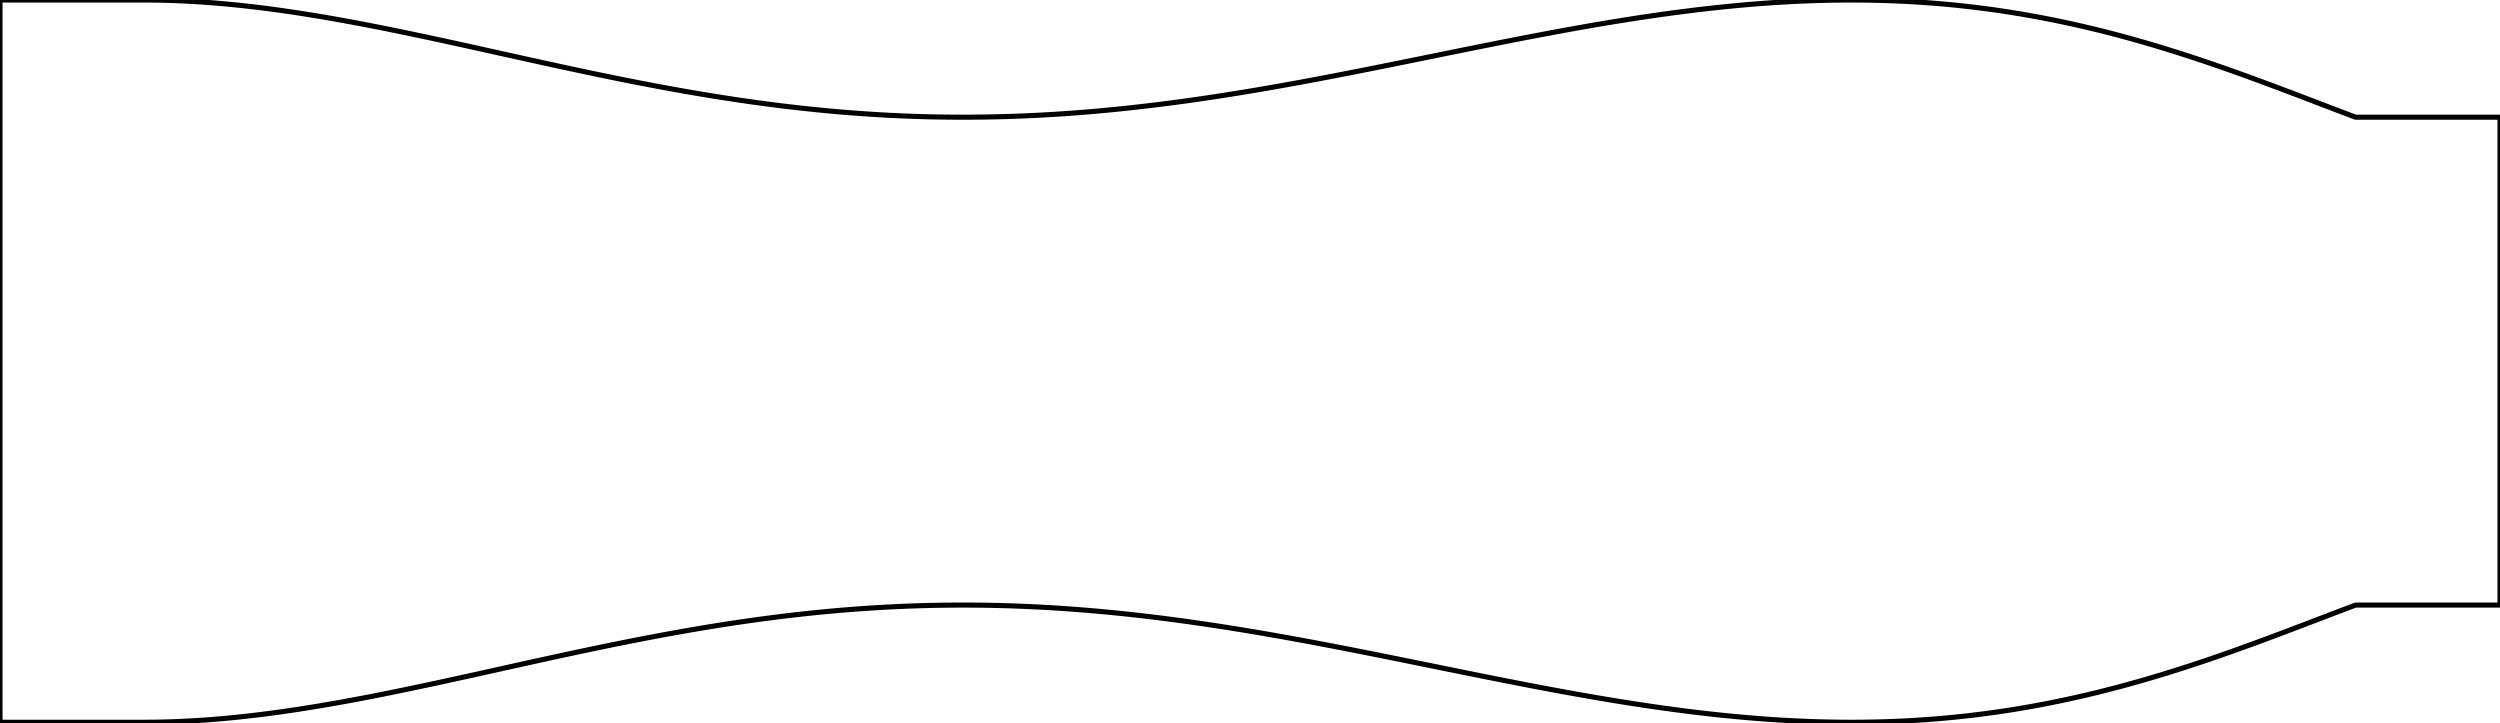
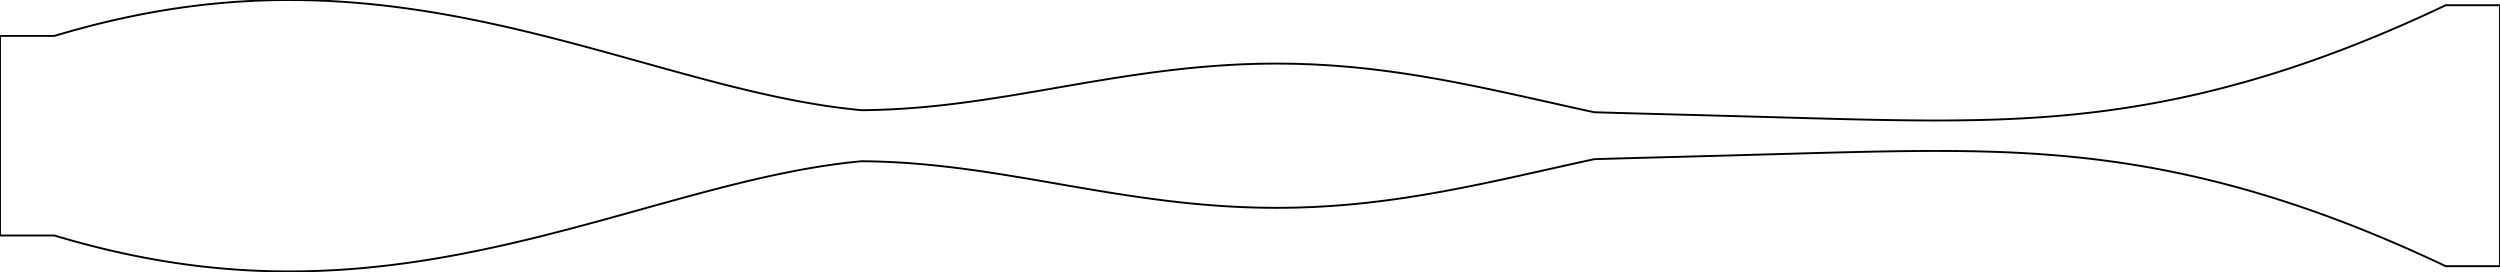
- <svg xmlns="http://www.w3.org/2000/svg" width="490.587" height="141.732">
-   <polyline points="0,0 28.346,0 29.371,0.004 30.398,0.015 31.427,0.033 32.459,0.058 33.494,0.088 34.531,0.126 35.57,0.17 36.612,0.22 37.656,0.276 38.703,0.339 39.752,0.408 40.803,0.483 41.857,0.564 42.913,0.651 43.971,0.744 45.032,0.843 46.095,0.948 47.16,1.058 48.228,1.174 49.297,1.295 50.369,1.422 51.443,1.554 52.52,1.691 53.598,1.834 54.678,1.981 55.761,2.134 56.846,2.291 57.933,2.453 59.022,2.619 60.113,2.791 61.206,2.966 62.301,3.146 63.398,3.33 64.497,3.518 65.598,3.711 66.701,3.907 67.806,4.107 68.913,4.31 70.022,4.517 71.133,4.728 72.246,4.941 73.36,5.159 74.476,5.378 75.594,5.601 76.714,5.827 77.836,6.056 78.96,6.287 80.085,6.52 81.212,6.756 82.341,6.994 83.471,7.234 84.603,7.476 85.737,7.72 86.872,7.966 88.01,8.213 89.148,8.462 90.288,8.712 91.43,8.963 92.574,9.215 93.719,9.468 94.865,9.722 96.013,9.977 97.163,10.232 98.314,10.488 99.467,10.744 100.621,11 101.776,11.256 102.933,11.512 104.091,11.768 105.251,12.023 106.412,12.278 107.574,12.533 108.737,12.787 109.902,13.04 111.069,13.292 112.236,13.543 113.405,13.793 114.575,14.041 115.746,14.288 116.918,14.534 118.092,14.778 119.267,15.02 120.443,15.26 121.62,15.499 122.798,15.735 123.977,15.969 125.158,16.201 126.339,16.43 127.522,16.657 128.705,16.881 129.889,17.102 131.075,17.321 132.262,17.536 133.449,17.749 134.637,17.959 135.827,18.165 137.017,18.368 138.208,18.567 139.4,18.764 140.593,18.956 141.787,19.145 142.981,19.33 144.177,19.511 145.373,19.689 146.57,19.862 147.767,20.032 148.966,20.197 150.165,20.358 151.365,20.515 152.565,20.668 153.766,20.816 154.968,20.959 156.171,21.099 157.374,21.233 158.577,21.363 159.781,21.488 160.986,21.609 162.192,21.725 163.398,21.836 164.604,21.942 165.811,22.043 167.018,22.14 168.226,22.231 169.434,22.317 170.643,22.398 171.852,22.475 173.061,22.546 174.271,22.612 175.481,22.672 176.692,22.728 177.903,22.779 179.114,22.824 180.325,22.864 181.537,22.899 182.749,22.928 183.961,22.953 185.173,22.972 186.386,22.985 187.599,22.994 188.811,22.997 190.024,22.996 191.238,22.988 192.451,22.976 193.664,22.959 194.878,22.936 196.091,22.908 197.305,22.875 198.518,22.837 199.732,22.794 200.946,22.745 202.159,22.692 203.373,22.634 204.586,22.57 205.799,22.502 207.013,22.428 208.226,22.35 209.439,22.267 210.652,22.18 211.864,22.087 213.077,21.99 214.289,21.888 215.501,21.782 216.713,21.671 217.925,21.555 219.136,21.435 220.347,21.311 221.558,21.182 222.768,21.049 223.979,20.912 225.188,20.771 226.398,20.626 227.607,20.477 228.815,20.323 230.024,20.166 231.231,20.006 232.439,19.841 233.645,19.673 234.852,19.501 236.058,19.326 237.263,19.148 238.468,18.966 239.672,18.781 240.875,18.593 242.078,18.401 243.281,18.207 244.483,18.01 245.684,17.81 246.884,17.608 248.084,17.402 249.283,17.195 250.482,16.985 251.679,16.772 252.876,16.557 254.072,16.34 255.268,16.122 256.462,15.901 257.656,15.678 258.849,15.453 260.042,15.227 261.233,15 262.423,14.77 263.613,14.54 264.801,14.308 265.989,14.075 267.176,13.841 268.362,13.606 269.547,13.37 270.731,13.133 271.913,12.896 273.095,12.658 274.276,12.42 275.456,12.181 276.634,11.943 277.812,11.704 278.988,11.464 280.164,11.225 281.338,10.987 282.511,10.748 283.683,10.51 284.854,10.272 286.023,10.035 287.192,9.798 288.359,9.562 289.525,9.328 290.689,9.094 291.853,8.861 293.014,8.629 294.175,8.399 295.335,8.169 296.493,7.942 297.649,7.716 298.805,7.491 299.959,7.268 301.111,7.048 302.262,6.829 303.412,6.612 304.56,6.397 305.707,6.184 306.852,5.974 307.996,5.766 309.138,5.56 310.279,5.357 311.418,5.157 312.555,4.959 313.692,4.765 314.826,4.573 315.959,4.384 317.09,4.198 318.22,4.015 319.348,3.836 320.474,3.659 321.599,3.486 322.721,3.317 323.843,3.151 324.962,2.989 326.08,2.83 327.196,2.675 328.31,2.523 329.423,2.376 330.533,2.233 331.642,2.093 332.749,1.958 333.854,1.826 334.958,1.699 336.059,1.576 337.159,1.457 338.256,1.343 339.352,1.233 340.446,1.127 341.538,1.026 342.628,0.929 343.716,0.837 344.802,0.749 345.886,0.666 346.968,0.588 348.048,0.515 349.126,0.446 350.202,0.382 351.276,0.323 352.348,0.269 353.417,0.22 354.485,0.175 355.55,0.136 356.614,0.101 357.675,0.072 358.734,0.047 359.791,0.028 360.846,0.013 361.898,0.004 362.949,0 363.997,0.001 365.043,0.007 366.086,0.018 367.128,0.034 368.167,0.056 369.204,0.082 370.238,0.114 371.271,0.15 372.301,0.192 373.328,0.239 374.354,0.291 375.377,0.349 376.397,0.411 377.416,0.478 378.431,0.551 379.445,0.628 380.456,0.711 381.465,0.799 382.471,0.891 383.475,0.989 384.476,1.092 385.475,1.199 386.471,1.312 387.466,1.429 388.457,1.552 389.446,1.679 390.433,1.81 391.417,1.947 392.398,2.088 393.377,2.235 394.353,2.385 395.327,2.541 396.299,2.7 397.267,2.865 398.233,3.034 399.197,3.207 400.158,3.385 401.116,3.567 402.072,3.753 403.025,3.943 403.976,4.138 404.924,4.337 405.869,4.539 406.812,4.746 407.752,4.957 408.689,5.171 409.623,5.39 410.555,5.612 411.485,5.838 412.411,6.067 413.335,6.3 414.256,6.536 415.175,6.776 416.091,7.019 417.004,7.266 417.914,7.515 418.822,7.768 419.727,8.023 420.629,8.282 421.528,8.543 422.425,8.808 423.319,9.075 424.21,9.344 425.099,9.616 425.984,9.891 426.867,10.168 427.748,10.447 428.625,10.729 429.5,11.012 430.372,11.298 431.241,11.585 432.107,11.875 432.971,12.166 433.832,12.458 434.69,12.753 435.545,13.049 436.397,13.346 437.247,13.644 438.094,13.944 438.939,14.245 439.78,14.546 440.619,14.849 441.455,15.153 442.288,15.457 443.119,15.762 443.946,16.067 444.771,16.373 445.594,16.679 446.413,16.985 447.23,17.291 448.044,17.598 448.855,17.904 449.664,18.21 450.47,18.516 451.273,18.821 452.074,19.126 452.872,19.43 453.667,19.734 454.459,20.037 455.249,20.339 456.036,20.64 456.821,20.939 457.603,21.238 458.382,21.535 459.159,21.831 459.933,22.125 460.705,22.418 461.474,22.709 462.24,22.997 490.587,22.997 490.587,118.735 462.24,118.735 461.474,119.024 460.705,119.315 459.933,119.607 459.159,119.901 458.382,120.197 457.603,120.494 456.821,120.793 456.036,121.093 455.249,121.394 454.459,121.695 453.667,121.998 452.872,122.302 452.074,122.606 451.273,122.911 450.47,123.216 449.664,123.522 448.855,123.828 448.044,124.135 447.23,124.441 446.413,124.747 445.594,125.054 444.771,125.36 443.946,125.665 443.119,125.971 442.288,126.275 441.455,126.58 440.619,126.883 439.78,127.186 438.939,127.487 438.094,127.788 437.247,128.088 436.397,128.386 435.545,128.684 434.69,128.979 433.832,129.274 432.971,129.566 432.107,129.858 431.241,130.147 430.372,130.435 429.5,130.72 428.625,131.004 427.748,131.285 426.867,131.564 425.984,131.841 425.099,132.116 424.21,132.388 423.319,132.658 422.425,132.924 421.528,133.189 420.629,133.45 419.727,133.709 418.822,133.964 417.914,134.217 417.004,134.467 416.091,134.713 415.175,134.956 414.256,135.196 413.335,135.432 412.411,135.665 411.485,135.895 410.555,136.12 409.623,136.343 408.689,136.561 407.752,136.775 406.812,136.986 405.869,137.193 404.924,137.396 403.976,137.594 403.025,137.789 402.072,137.98 401.116,138.166 400.158,138.348 399.197,138.525 398.233,138.699 397.267,138.867 396.299,139.032 395.327,139.192 394.353,139.347 393.377,139.498 392.398,139.644 391.417,139.785 390.433,139.922 389.446,140.054 388.457,140.181 387.466,140.303 386.471,140.42 385.475,140.533 384.476,140.64 383.475,140.743 382.471,140.841 381.465,140.933 380.456,141.021 379.445,141.104 378.431,141.181 377.416,141.254 376.397,141.321 375.377,141.384 374.354,141.441 373.328,141.493 372.301,141.54 371.271,141.582 370.238,141.619 369.204,141.65 368.167,141.677 367.128,141.698 366.086,141.714 365.043,141.725 363.997,141.731 362.949,141.732 361.898,141.728 360.846,141.719 359.791,141.704 358.734,141.685 357.675,141.66 356.614,141.631 355.55,141.596 354.485,141.557 353.417,141.513 352.348,141.463 351.276,141.409 350.202,141.35 349.126,141.286 348.048,141.217 346.968,141.144 345.886,141.066 344.802,140.983 343.716,140.895 342.628,140.803 341.538,140.707 340.446,140.605 339.352,140.5 338.256,140.39 337.159,140.275 336.059,140.156 334.958,140.033 333.854,139.906 332.749,139.775 331.642,139.639 330.533,139.5 329.423,139.356 328.31,139.209 327.196,139.057 326.08,138.902 324.962,138.744 323.843,138.581 322.721,138.415 321.599,138.246 320.474,138.073 319.348,137.897 318.22,137.717 317.09,137.534 315.959,137.349 314.826,137.16 313.692,136.968 312.555,136.773 311.418,136.575 310.279,136.375 309.138,136.172 307.996,135.966 306.852,135.758 305.707,135.548 304.56,135.335 303.412,135.121 302.262,134.904 301.111,134.685 299.959,134.464 298.805,134.241 297.649,134.017 296.493,133.791 295.335,133.563 294.175,133.334 293.014,133.103 291.853,132.871 290.689,132.639 289.525,132.405 288.359,132.17 287.192,131.934 286.023,131.697 284.854,131.46 283.683,131.222 282.511,130.984 281.338,130.746 280.164,130.507 278.988,130.268 277.812,130.029 276.634,129.79 275.456,129.551 274.276,129.312 273.095,129.074 271.913,128.836 270.731,128.599 269.547,128.362 268.362,128.126 267.176,127.891 265.989,127.657 264.801,127.424 263.613,127.192 262.423,126.962 261.233,126.733 260.042,126.505 258.849,126.279 257.656,126.054 256.462,125.832 255.268,125.611 254.072,125.392 252.876,125.175 251.679,124.96 250.482,124.748 249.283,124.537 248.084,124.33 246.884,124.124 245.684,123.922 244.483,123.722 243.281,123.525 242.078,123.331 240.875,123.139 239.672,122.951 238.468,122.766 237.263,122.585 236.058,122.406 234.852,122.231 233.645,122.059 232.439,121.891 231.231,121.727 230.024,121.566 228.815,121.409 227.607,121.256 226.398,121.106 225.188,120.961 223.979,120.82 222.768,120.683 221.558,120.55 220.347,120.421 219.136,120.297 217.925,120.177 216.713,120.062 215.501,119.951 214.289,119.844 213.077,119.742 211.864,119.645 210.652,119.552 209.439,119.465 208.226,119.382 207.013,119.304 205.799,119.23 204.586,119.162 203.373,119.099 202.159,119.04 200.946,118.987 199.732,118.939 198.518,118.895 197.305,118.857 196.091,118.824 194.878,118.796 193.664,118.773 192.451,118.756 191.238,118.744 190.024,118.737 188.811,118.735 187.599,118.738 186.386,118.747 185.173,118.76 183.961,118.78 182.749,118.804 181.537,118.834 180.325,118.868 179.114,118.908 177.903,118.954 176.692,119.004 175.481,119.06 174.271,119.121 173.061,119.186 171.852,119.257 170.643,119.334 169.434,119.415 168.226,119.501 167.018,119.593 165.811,119.689 164.604,119.79 163.398,119.896 162.192,120.007 160.986,120.123 159.781,120.244 158.577,120.369 157.374,120.499 156.171,120.634 154.968,120.773 153.766,120.916 152.565,121.065 151.365,121.217 150.165,121.374 148.966,121.535 147.767,121.701 146.57,121.87 145.373,122.043 144.177,122.221 142.981,122.402 141.787,122.587 140.593,122.776 139.4,122.969 138.208,123.165 137.017,123.364 135.827,123.567 134.637,123.774 133.449,123.983 132.262,124.196 131.075,124.411 129.889,124.63 128.705,124.851 127.522,125.076 126.339,125.302 125.158,125.532 123.977,125.763 122.798,125.997 121.62,126.234 120.443,126.472 119.267,126.712 118.092,126.954 116.918,127.198 115.746,127.444 114.575,127.691 113.405,127.939 112.236,128.189 111.069,128.44 109.902,128.692 108.737,128.945 107.574,129.199 106.412,129.454 105.251,129.709 104.091,129.964 102.933,130.22 101.776,130.476 100.621,130.732 99.467,130.988 98.314,131.244 97.163,131.5 96.013,131.755 94.865,132.01 93.719,132.264 92.574,132.517 91.43,132.769 90.288,133.02 89.148,133.27 88.01,133.519 86.872,133.766 85.737,134.012 84.603,134.256 83.471,134.498 82.341,134.738 81.212,134.976 80.085,135.212 78.96,135.445 77.836,135.676 76.714,135.905 75.594,136.131 74.476,136.354 73.36,136.574 72.246,136.791 71.133,137.005 70.022,137.215 68.913,137.422 67.806,137.625 66.701,137.825 65.598,138.022 64.497,138.214 63.398,138.402 62.301,138.586 61.206,138.766 60.113,138.941 59.022,139.113 57.933,139.279 56.846,139.441 55.761,139.599 54.678,139.751 53.598,139.898 52.52,140.041 51.443,140.178 50.369,140.31 49.297,140.437 48.228,140.558 47.16,140.674 46.095,140.784 45.032,140.889 43.971,140.988 42.913,141.081 41.857,141.168 40.803,141.249 39.752,141.324 38.703,141.393 37.656,141.456 36.612,141.512 35.57,141.563 34.531,141.607 33.494,141.644 32.459,141.675 31.427,141.699 30.398,141.717 29.371,141.728 28.346,141.732 0,141.732 0,0" stroke="black" fill="none" />
+ <svg xmlns="http://www.w3.org/2000/svg" width="1305.482" height="141.732">
+   <polyline points="0,18.761 28.346,18.761 31.525,17.823 34.721,16.901 37.936,15.996 41.168,15.108 44.418,14.24 47.684,13.39 50.966,12.561 54.264,11.753 57.577,10.967 60.904,10.204 64.246,9.464 67.602,8.748 70.971,8.056 74.353,7.39 77.748,6.749 81.154,6.135 84.571,5.548 88,4.989 91.439,4.457 94.888,3.954 98.347,3.48 101.814,3.035 105.291,2.619 108.775,2.233 112.267,1.878 115.767,1.552 119.273,1.258 122.786,0.994 126.304,0.761 129.827,0.559 133.356,0.388 136.889,0.248 140.426,0.14 143.967,0.062 147.51,0.015 151.056,0 154.605,0.015 158.155,0.061 161.707,0.138 165.259,0.245 168.811,0.382 172.364,0.549 175.916,0.745 179.467,0.97 183.017,1.224 186.565,1.507 190.11,1.817 193.653,2.155 197.193,2.52 200.729,2.912 204.261,3.329 207.789,3.772 211.312,4.24 214.83,4.732 218.342,5.248 221.847,5.787 225.347,6.348 228.839,6.931 232.324,7.535 235.802,8.16 239.271,8.803 242.732,9.466 246.183,10.147 249.626,10.845 253.058,11.559 256.481,12.29 259.893,13.035 263.294,13.794 266.684,14.567 270.063,15.352 273.429,16.148 276.784,16.956 280.125,17.773 283.454,18.599 286.769,19.433 290.07,20.275 293.358,21.123 296.631,21.977 299.89,22.836 303.133,23.699 306.362,24.564 309.574,25.432 312.771,26.302 315.952,27.172 319.117,28.042 322.264,28.91 325.395,29.777 328.509,30.642 331.605,31.503 334.684,32.36 337.745,33.212 340.788,34.058 343.813,34.898 346.819,35.731 349.807,36.556 352.776,37.373 355.726,38.181 358.657,38.979 361.57,39.767 364.462,40.544 367.336,41.31 370.191,42.064 373.026,42.805 375.842,43.533 378.638,44.248 381.416,44.949 384.173,45.636 386.912,46.307 389.631,46.964 392.332,47.605 395.013,48.23 397.676,48.839 400.32,49.432 402.947,50.008 405.554,50.566 408.144,51.108 410.717,51.632 413.272,52.138 415.811,52.627 418.333,53.098 420.84,53.55 423.331,53.985 425.807,54.401 428.268,54.798 430.716,55.177 433.151,55.538 435.573,55.88 437.983,56.203 440.383,56.508 442.772,56.794 445.152,57.061 447.524,57.31 449.887,57.54 452.245,57.513 454.597,57.471 456.944,57.415 459.288,57.344 461.629,57.26 463.969,57.161 466.307,57.048 468.646,56.922 470.986,56.781 473.327,56.627 475.671,56.459 478.018,56.277 480.369,56.083 482.724,55.875 485.086,55.654 487.453,55.42 489.826,55.174 492.207,54.914 494.596,54.643 496.993,54.359 499.399,54.064 501.815,53.757 504.24,53.438 506.675,53.108 509.122,52.768 511.579,52.417 514.047,52.055 516.527,51.684 519.019,51.303 521.524,50.913 524.041,50.515 526.57,50.108 529.113,49.693 531.669,49.271 534.238,48.842 536.821,48.407 539.417,47.966 542.027,47.519 544.651,47.068 547.289,46.613 549.941,46.154 552.607,45.693 555.287,45.229 557.981,44.763 560.689,44.297 563.411,43.83 566.147,43.364 568.897,42.9 571.661,42.437 574.439,41.977 577.231,41.52 580.037,41.068 582.856,40.621 585.688,40.18 588.534,39.745 591.394,39.317 594.266,38.898 597.152,38.488 600.05,38.087 602.961,37.698 605.884,37.319 608.82,36.953 611.768,36.599 614.728,36.259 617.699,35.933 620.682,35.623 623.677,35.328 626.682,35.05 629.698,34.789 632.726,34.546 635.763,34.321 638.811,34.115 641.868,33.929 644.935,33.764 648.012,33.619 651.098,33.495 654.192,33.393 657.296,33.313 660.407,33.256 663.527,33.221 666.655,33.21 669.79,33.223 672.932,33.259 676.082,33.319 679.238,33.403 682.4,33.511 685.569,33.643 688.743,33.8 691.923,33.981 695.108,34.186 698.298,34.416 701.493,34.669 704.692,34.946 707.894,35.246 711.101,35.57 714.311,35.916 717.524,36.285 720.739,36.676 723.957,37.089 727.178,37.523 730.399,37.977 733.623,38.451 736.847,38.945 740.072,39.457 743.298,39.987 746.524,40.535 749.75,41.099 752.975,41.679 756.2,42.273 759.423,42.882 762.645,43.504 765.865,44.138 769.084,44.783 772.299,45.439 775.512,46.104 778.722,46.778 781.929,47.459 785.131,48.148 788.33,48.842 791.525,49.54 794.714,50.242 797.899,50.947 801.078,51.654 804.252,52.361 807.42,53.069 810.582,53.775 813.737,54.479 816.885,55.18 820.026,55.878 823.159,56.571 826.285,57.258 829.402,57.939 832.511,58.612 835.612,58.706 838.703,58.797 841.787,58.887 844.862,58.975 847.929,59.061 850.988,59.147 854.04,59.23 857.083,59.313 860.119,59.396 863.147,59.477 866.168,59.558 869.181,59.639 872.186,59.719 875.184,59.799 878.174,59.879 881.157,59.958 884.133,60.038 887.101,60.118 890.061,60.198 893.014,60.278 895.96,60.358 898.898,60.438 901.828,60.519 904.75,60.6 907.666,60.681 910.573,60.762 913.473,60.843 916.365,60.925 919.249,61.006 922.125,61.087 924.994,61.168 927.855,61.249 930.708,61.33 933.554,61.411 936.392,61.491 939.222,61.57 942.044,61.649 944.86,61.727 947.667,61.804 950.467,61.88 953.26,61.955 956.045,62.028 958.824,62.1 961.596,62.17 964.361,62.238 967.119,62.304 969.871,62.369 972.617,62.43 975.357,62.489 978.092,62.545 980.822,62.599 983.547,62.648 986.267,62.695 988.984,62.737 991.696,62.776 994.406,62.811 997.113,62.841 999.818,62.866 1002.522,62.887 1005.224,62.902 1007.927,62.911 1010.63,62.915 1013.333,62.913 1016.039,62.904 1018.748,62.888 1021.46,62.865 1024.176,62.835 1026.898,62.797 1029.626,62.75 1032.361,62.695 1035.104,62.63 1037.857,62.556 1040.62,62.473 1043.395,62.378 1046.182,62.273 1048.983,62.156 1051.798,62.027 1054.63,61.886 1057.48,61.731 1060.349,61.563 1063.237,61.38 1066.148,61.181 1069.081,60.967 1072.038,60.737 1075.021,60.488 1078.031,60.222 1081.07,59.936 1084.139,59.631 1087.239,59.304 1090.372,58.956 1093.54,58.585 1096.743,58.19 1099.985,57.769 1103.264,57.323 1106.585,56.849 1109.948,56.347 1113.354,55.815 1116.805,55.251 1120.302,54.656 1123.848,54.026 1127.443,53.361 1131.089,52.659 1134.787,51.919 1138.539,51.139 1142.347,50.318 1146.212,49.453 1150.135,48.543 1154.118,47.587 1158.162,46.583 1162.269,45.528 1166.439,44.421 1170.676,43.261 1174.979,42.044 1179.35,40.769 1183.791,39.435 1188.303,38.038 1192.887,36.578 1197.545,35.051 1202.278,33.456 1207.087,31.791 1211.974,30.054 1216.94,28.241 1221.986,26.352 1227.113,24.383 1232.324,22.334 1237.618,20.2 1242.998,17.98 1248.464,15.673 1254.018,13.275 1259.661,10.785 1265.394,8.199 1271.219,5.517 1277.136,2.736 1305.482,2.736 1305.482,138.996 1277.136,138.996 1271.219,136.215 1265.394,133.533 1259.661,130.948 1254.018,128.457 1248.464,126.059 1242.998,123.752 1237.618,121.532 1232.324,119.399 1227.113,117.349 1221.986,115.38 1216.94,113.491 1211.974,111.678 1207.087,109.941 1202.278,108.276 1197.545,106.681 1192.887,105.154 1188.303,103.694 1183.791,102.297 1179.35,100.963 1174.979,99.688 1170.676,98.472 1166.439,97.311 1162.269,96.204 1158.162,95.149 1154.118,94.145 1150.135,93.189 1146.212,92.279 1142.347,91.415 1138.539,90.593 1134.787,89.813 1131.089,89.073 1127.443,88.371 1123.848,87.706 1120.302,87.077 1116.805,86.481 1113.354,85.918 1109.948,85.385 1106.585,84.883 1103.264,84.409 1099.985,83.963 1096.743,83.543 1093.54,83.147 1090.372,82.776 1087.239,82.428 1084.139,82.101 1081.07,81.796 1078.031,81.51 1075.021,81.244 1072.038,80.996 1069.081,80.765 1066.148,80.551 1063.237,80.353 1060.349,80.169 1057.48,80.001 1054.63,79.846 1051.798,79.705 1048.983,79.576 1046.182,79.459 1043.395,79.354 1040.62,79.26 1037.857,79.176 1035.104,79.102 1032.361,79.037 1029.626,78.982 1026.898,78.936 1024.176,78.897 1021.46,78.867 1018.748,78.844 1016.039,78.828 1013.333,78.82 1010.63,78.817 1007.927,78.821 1005.224,78.83 1002.522,78.846 999.818,78.866 997.113,78.891 994.406,78.921 991.696,78.956 988.984,78.995 986.267,79.037 983.547,79.084 980.822,79.134 978.092,79.187 975.357,79.243 972.617,79.302 969.871,79.364 967.119,79.428 964.361,79.494 961.596,79.562 958.824,79.632 956.045,79.704 953.26,79.778 950.467,79.852 947.667,79.928 944.86,80.005 942.044,80.083 939.222,80.162 936.392,80.242 933.554,80.322 930.708,80.402 927.855,80.483 924.994,80.564 922.125,80.645 919.249,80.726 916.365,80.808 913.473,80.889 910.573,80.97 907.666,81.051 904.75,81.132 901.828,81.213 898.898,81.294 895.96,81.374 893.014,81.454 890.061,81.534 887.101,81.614 884.133,81.694 881.157,81.774 878.174,81.854 875.184,81.933 872.186,82.013 869.181,82.094 866.168,82.174 863.147,82.255 860.119,82.337 857.083,82.419 854.04,82.502 850.988,82.586 847.929,82.671 844.862,82.757 841.787,82.845 838.703,82.935 835.612,83.026 832.511,83.12 829.402,83.793 826.285,84.474 823.159,85.162 820.026,85.854 816.885,86.552 813.737,87.253 810.582,87.957 807.42,88.664 804.252,89.371 801.078,90.079 797.899,90.785 794.714,91.49 791.525,92.192 788.33,92.891 785.131,93.585 781.929,94.273 778.722,94.954 775.512,95.628 772.299,96.293 769.084,96.949 765.865,97.595 762.645,98.229 759.423,98.85 756.2,99.459 752.975,100.054 749.75,100.633 746.524,101.197 743.298,101.745 740.072,102.275 736.847,102.787 733.623,103.281 730.399,103.755 727.178,104.209 723.957,104.643 720.739,105.056 717.524,105.447 714.311,105.816 711.101,106.162 707.894,106.486 704.692,106.787 701.493,107.064 698.298,107.317 695.108,107.546 691.923,107.751 688.743,107.932 685.569,108.089 682.4,108.222 679.238,108.33 676.082,108.414 672.932,108.474 669.79,108.51 666.655,108.522 663.527,108.511 660.407,108.476 657.296,108.419 654.192,108.339 651.098,108.237 648.012,108.113 644.935,107.969 641.868,107.803 638.811,107.617 635.763,107.411 632.726,107.186 629.698,106.943 626.682,106.682 623.677,106.404 620.682,106.109 617.699,105.799 614.728,105.473 611.768,105.133 608.82,104.78 605.884,104.413 602.961,104.035 600.05,103.645 597.152,103.244 594.266,102.834 591.394,102.415 588.534,101.987 585.688,101.553 582.856,101.111 580.037,100.664 577.231,100.212 574.439,99.755 571.661,99.295 568.897,98.832 566.147,98.368 563.411,97.902 560.689,97.435 557.981,96.969 555.287,96.504 552.607,96.04 549.941,95.578 547.289,95.119 544.651,94.664 542.027,94.213 539.417,93.766 536.821,93.325 534.238,92.89 531.669,92.461 529.113,92.039 526.57,91.624 524.041,91.217 521.524,90.819 519.019,90.429 516.527,90.048 514.047,89.677 511.579,89.316 509.122,88.964 506.675,88.624 504.24,88.294 501.815,87.975 499.399,87.668 496.993,87.373 494.596,87.089 492.207,86.818 489.826,86.559 487.453,86.312 485.086,86.078 482.724,85.857 480.369,85.649 478.018,85.455 475.671,85.273 473.327,85.106 470.986,84.951 468.646,84.811 466.307,84.684 463.969,84.571 461.629,84.472 459.288,84.388 456.944,84.317 454.597,84.261 452.245,84.22 449.887,84.193 447.524,84.422 445.152,84.671 442.772,84.938 440.383,85.224 437.983,85.529 435.573,85.852 433.151,86.194 430.716,86.555 428.268,86.934 425.807,87.332 423.331,87.748 420.84,88.182 418.333,88.635 415.811,89.105 413.272,89.594 410.717,90.1 408.144,90.624 405.554,91.166 402.947,91.725 400.32,92.3 397.676,92.893 395.013,93.502 392.332,94.127 389.631,94.768 386.912,95.425 384.173,96.097 381.416,96.783 378.638,97.484 375.842,98.199 373.026,98.927 370.191,99.668 367.336,100.422 364.462,101.188 361.57,101.965 358.657,102.753 355.726,103.551 352.776,104.359 349.807,105.176 346.819,106.001 343.813,106.834 340.788,107.674 337.745,108.521 334.684,109.373 331.605,110.23 328.509,111.091 325.395,111.955 322.264,112.822 319.117,113.691 315.952,114.56 312.771,115.43 309.574,116.3 306.362,117.168 303.133,118.034 299.89,118.896 296.631,119.755 293.358,120.609 290.07,121.457 286.769,122.299 283.454,123.133 280.125,123.96 276.784,124.777 273.429,125.584 270.063,126.381 266.684,127.165 263.294,127.938 259.893,128.697 256.481,129.442 253.058,130.173 249.626,130.887 246.183,131.585 242.732,132.266 239.271,132.929 235.802,133.572 232.324,134.197 228.839,134.801 225.347,135.384 221.847,135.945 218.342,136.484 214.83,137 211.312,137.492 207.789,137.96 204.261,138.403 200.729,138.82 197.193,139.212 193.653,139.577 190.11,139.915 186.565,140.225 183.017,140.508 179.467,140.762 175.916,140.987 172.364,141.184 168.811,141.35 165.259,141.487 161.707,141.594 158.155,141.671 154.605,141.717 151.056,141.732 147.51,141.717 143.967,141.67 140.426,141.593 136.889,141.484 133.356,141.344 129.827,141.173 126.304,140.971 122.786,140.738 119.273,140.474 115.767,140.18 112.267,139.854 108.775,139.499 105.291,139.113 101.814,138.697 98.347,138.252 94.888,137.778 91.439,137.275 88,136.743 84.571,136.184 81.154,135.597 77.748,134.983 74.353,134.343 70.971,133.676 67.602,132.985 64.246,132.268 60.904,131.528 57.577,130.765 54.264,129.979 50.966,129.171 47.684,128.342 44.418,127.493 41.168,126.624 37.936,125.736 34.721,124.831 31.525,123.909 28.346,122.971 0,122.971 0,18.761" stroke="black" fill="none" />
</svg>
